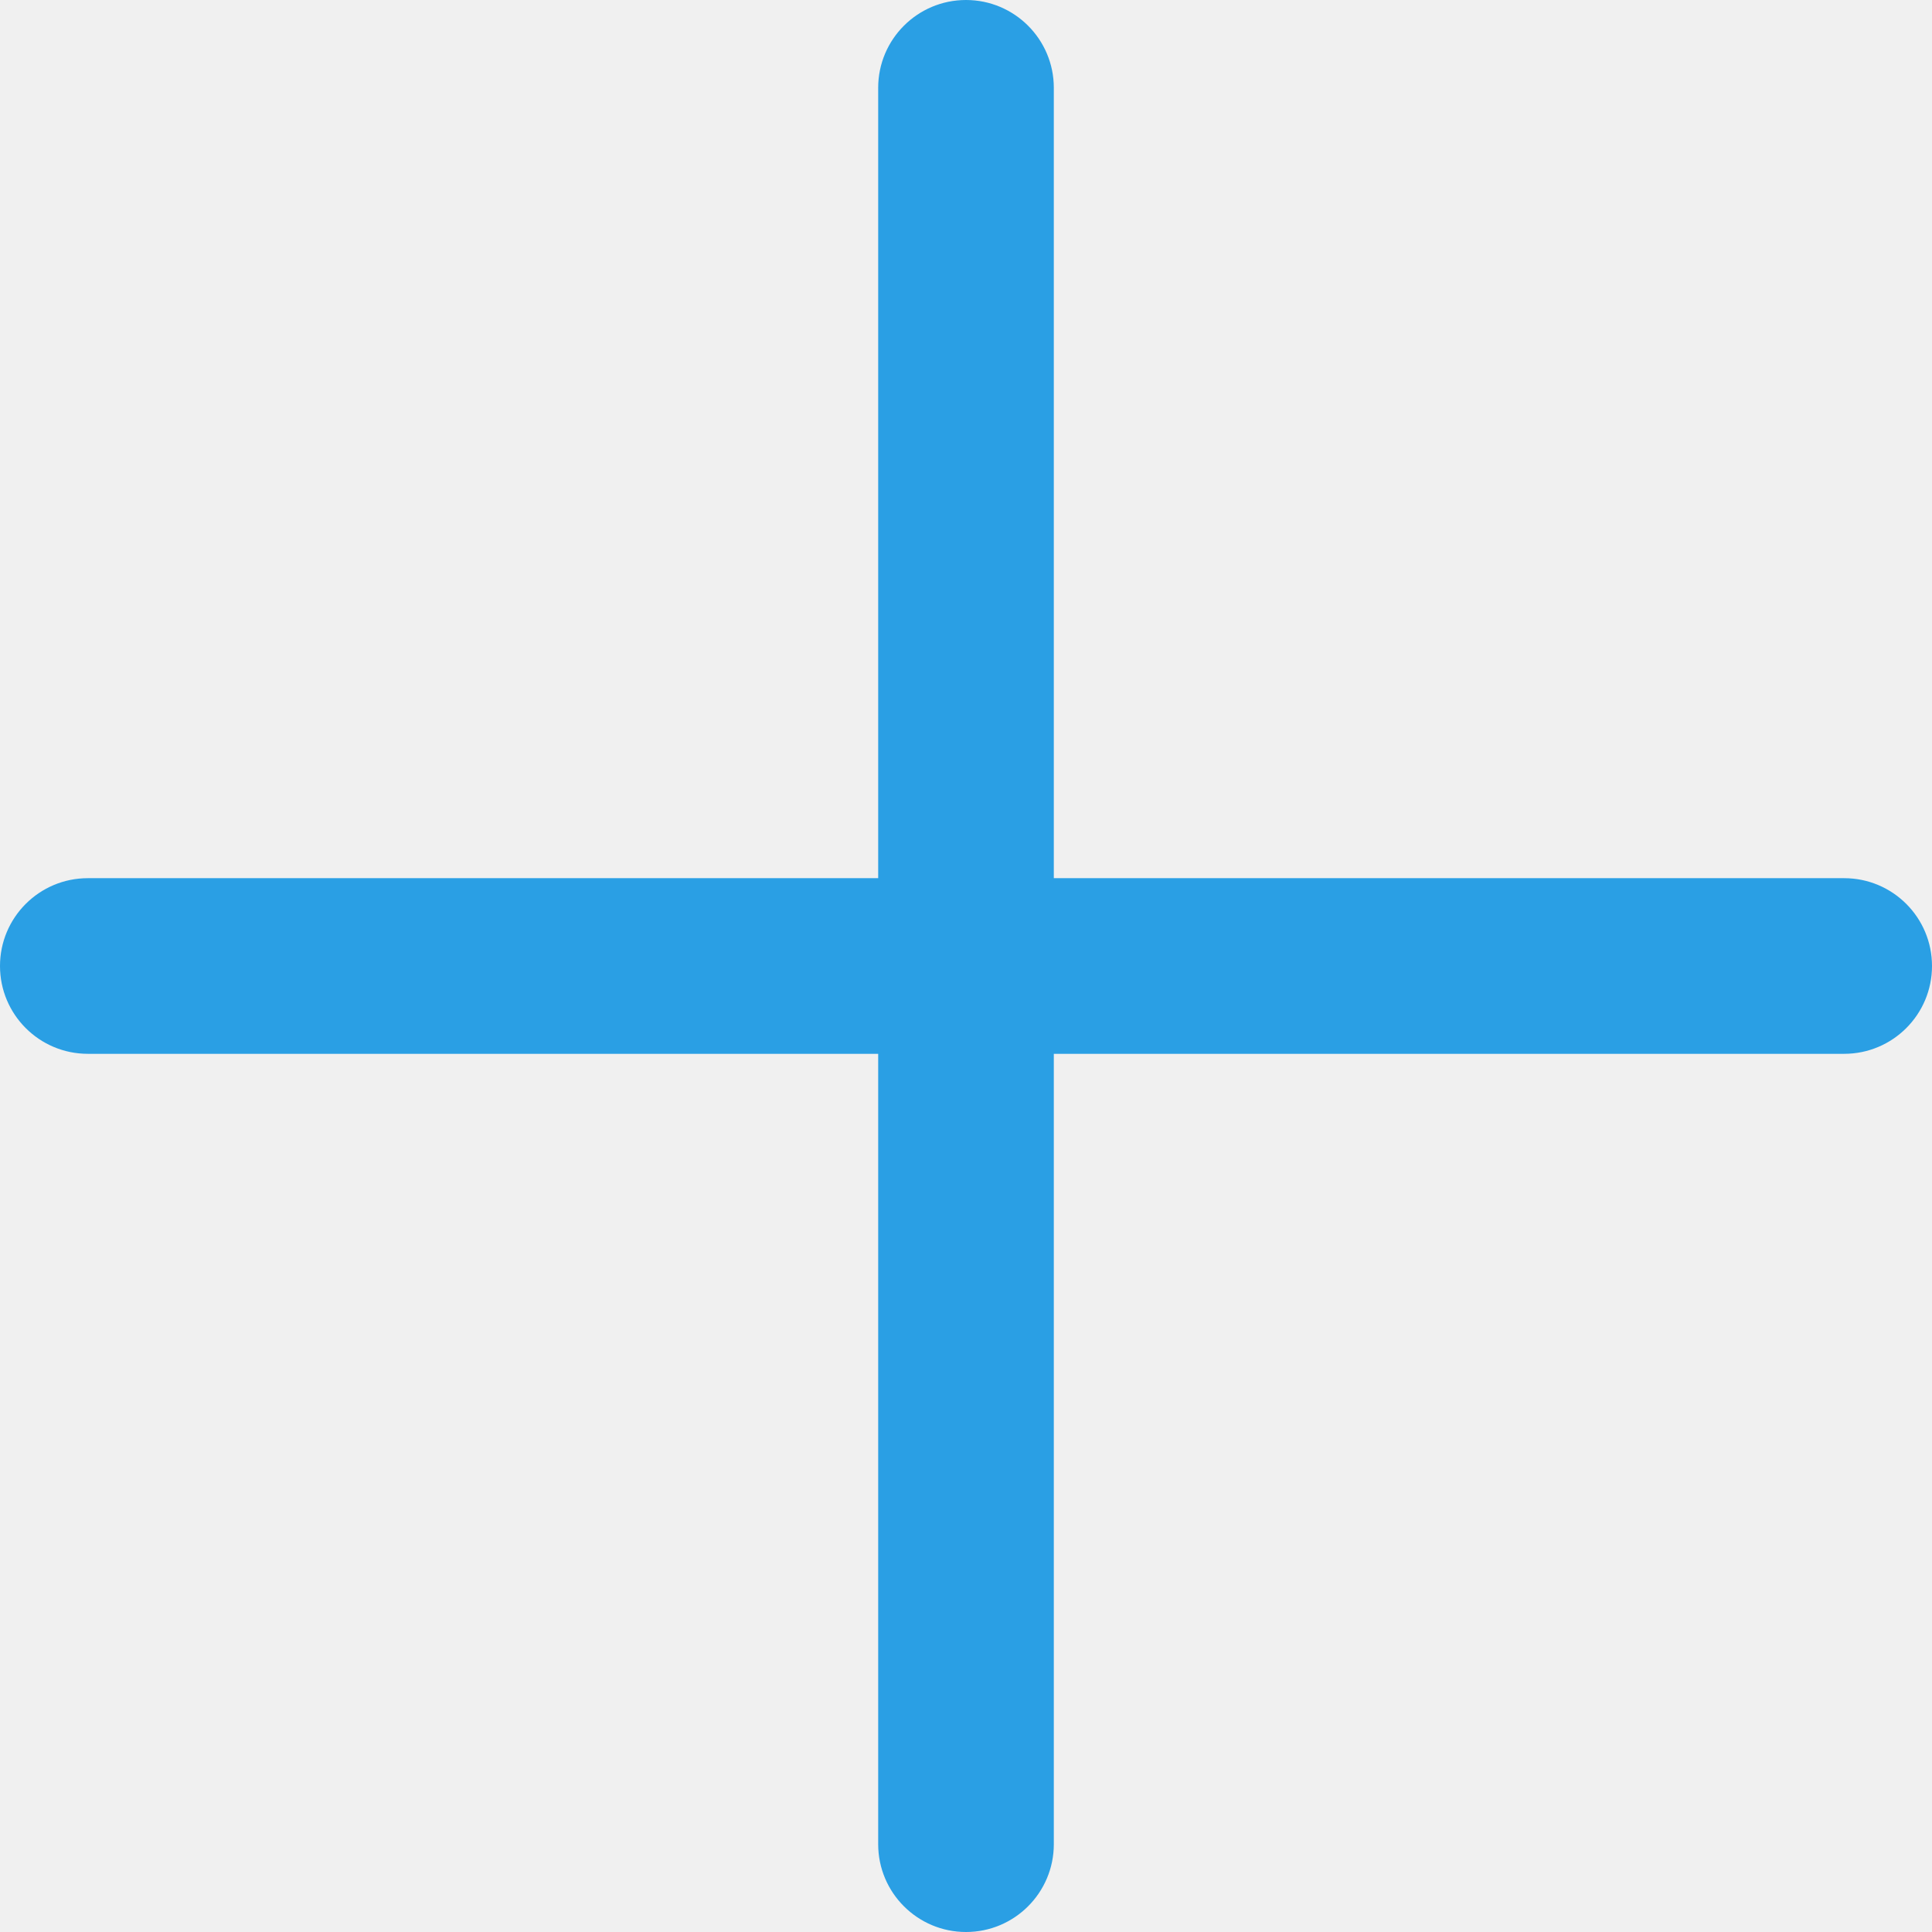
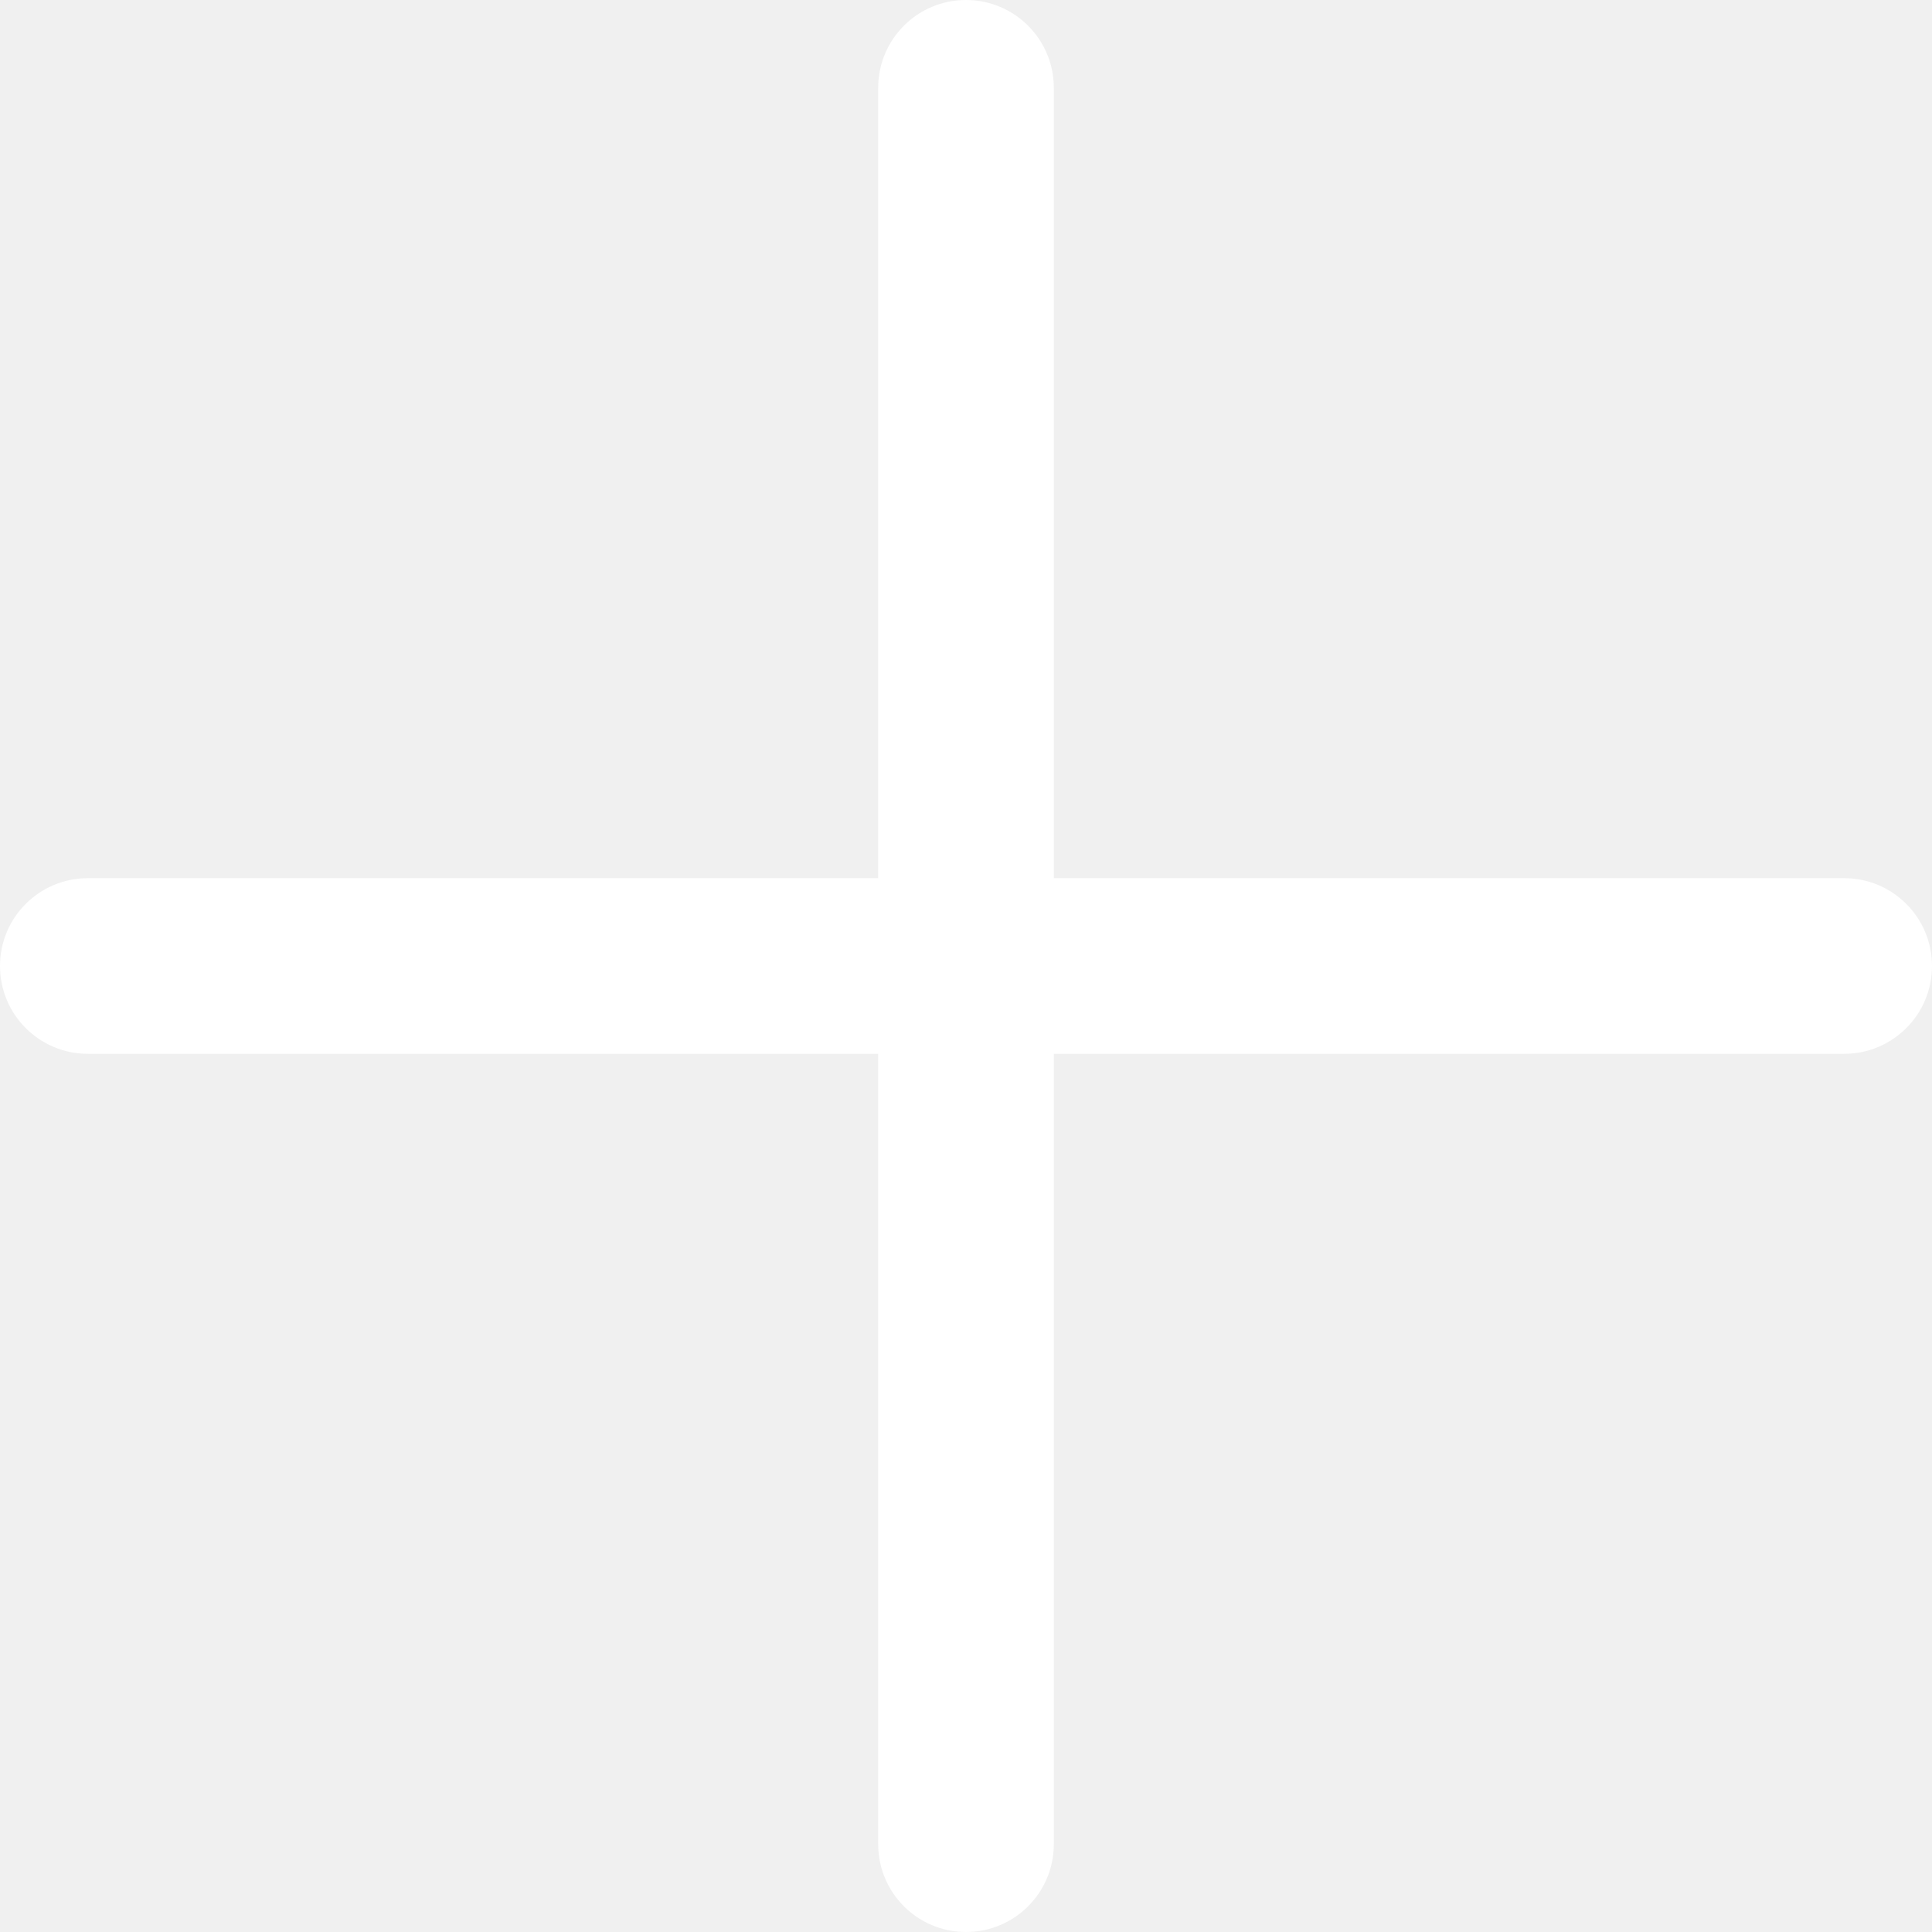
<svg xmlns="http://www.w3.org/2000/svg" width="11px" height="11px" viewBox="0 0 11 11" version="1.1">
  <g id="杂项" stroke="none" stroke-width="1" fill="none" fill-rule="evenodd">
-     <g id="iPhone-SE" transform="translate(-136, -60)" fill="#2A9FE4" fill-rule="nonzero">
-       <g id="+关注悬停点击" transform="translate(136, 60)">
+     <g id="iPhone-SE" transform="translate(-149, -60)" fill="#FFFFFF" fill-rule="nonzero">
+       <g id="+关注-悬停点击" transform="translate(149, 60)">
        <rect id="矩形-copy-2" x="0" y="5" width="11" height="1" rx="0.5" />
        <rect id="矩形-copy-2" transform="translate(5.5, 5.5) rotate(-90) translate(-5.5, -5.5) " x="0" y="5" width="11" height="1" rx="0.5" />
      </g>
    </g>
  </g>
</svg>
